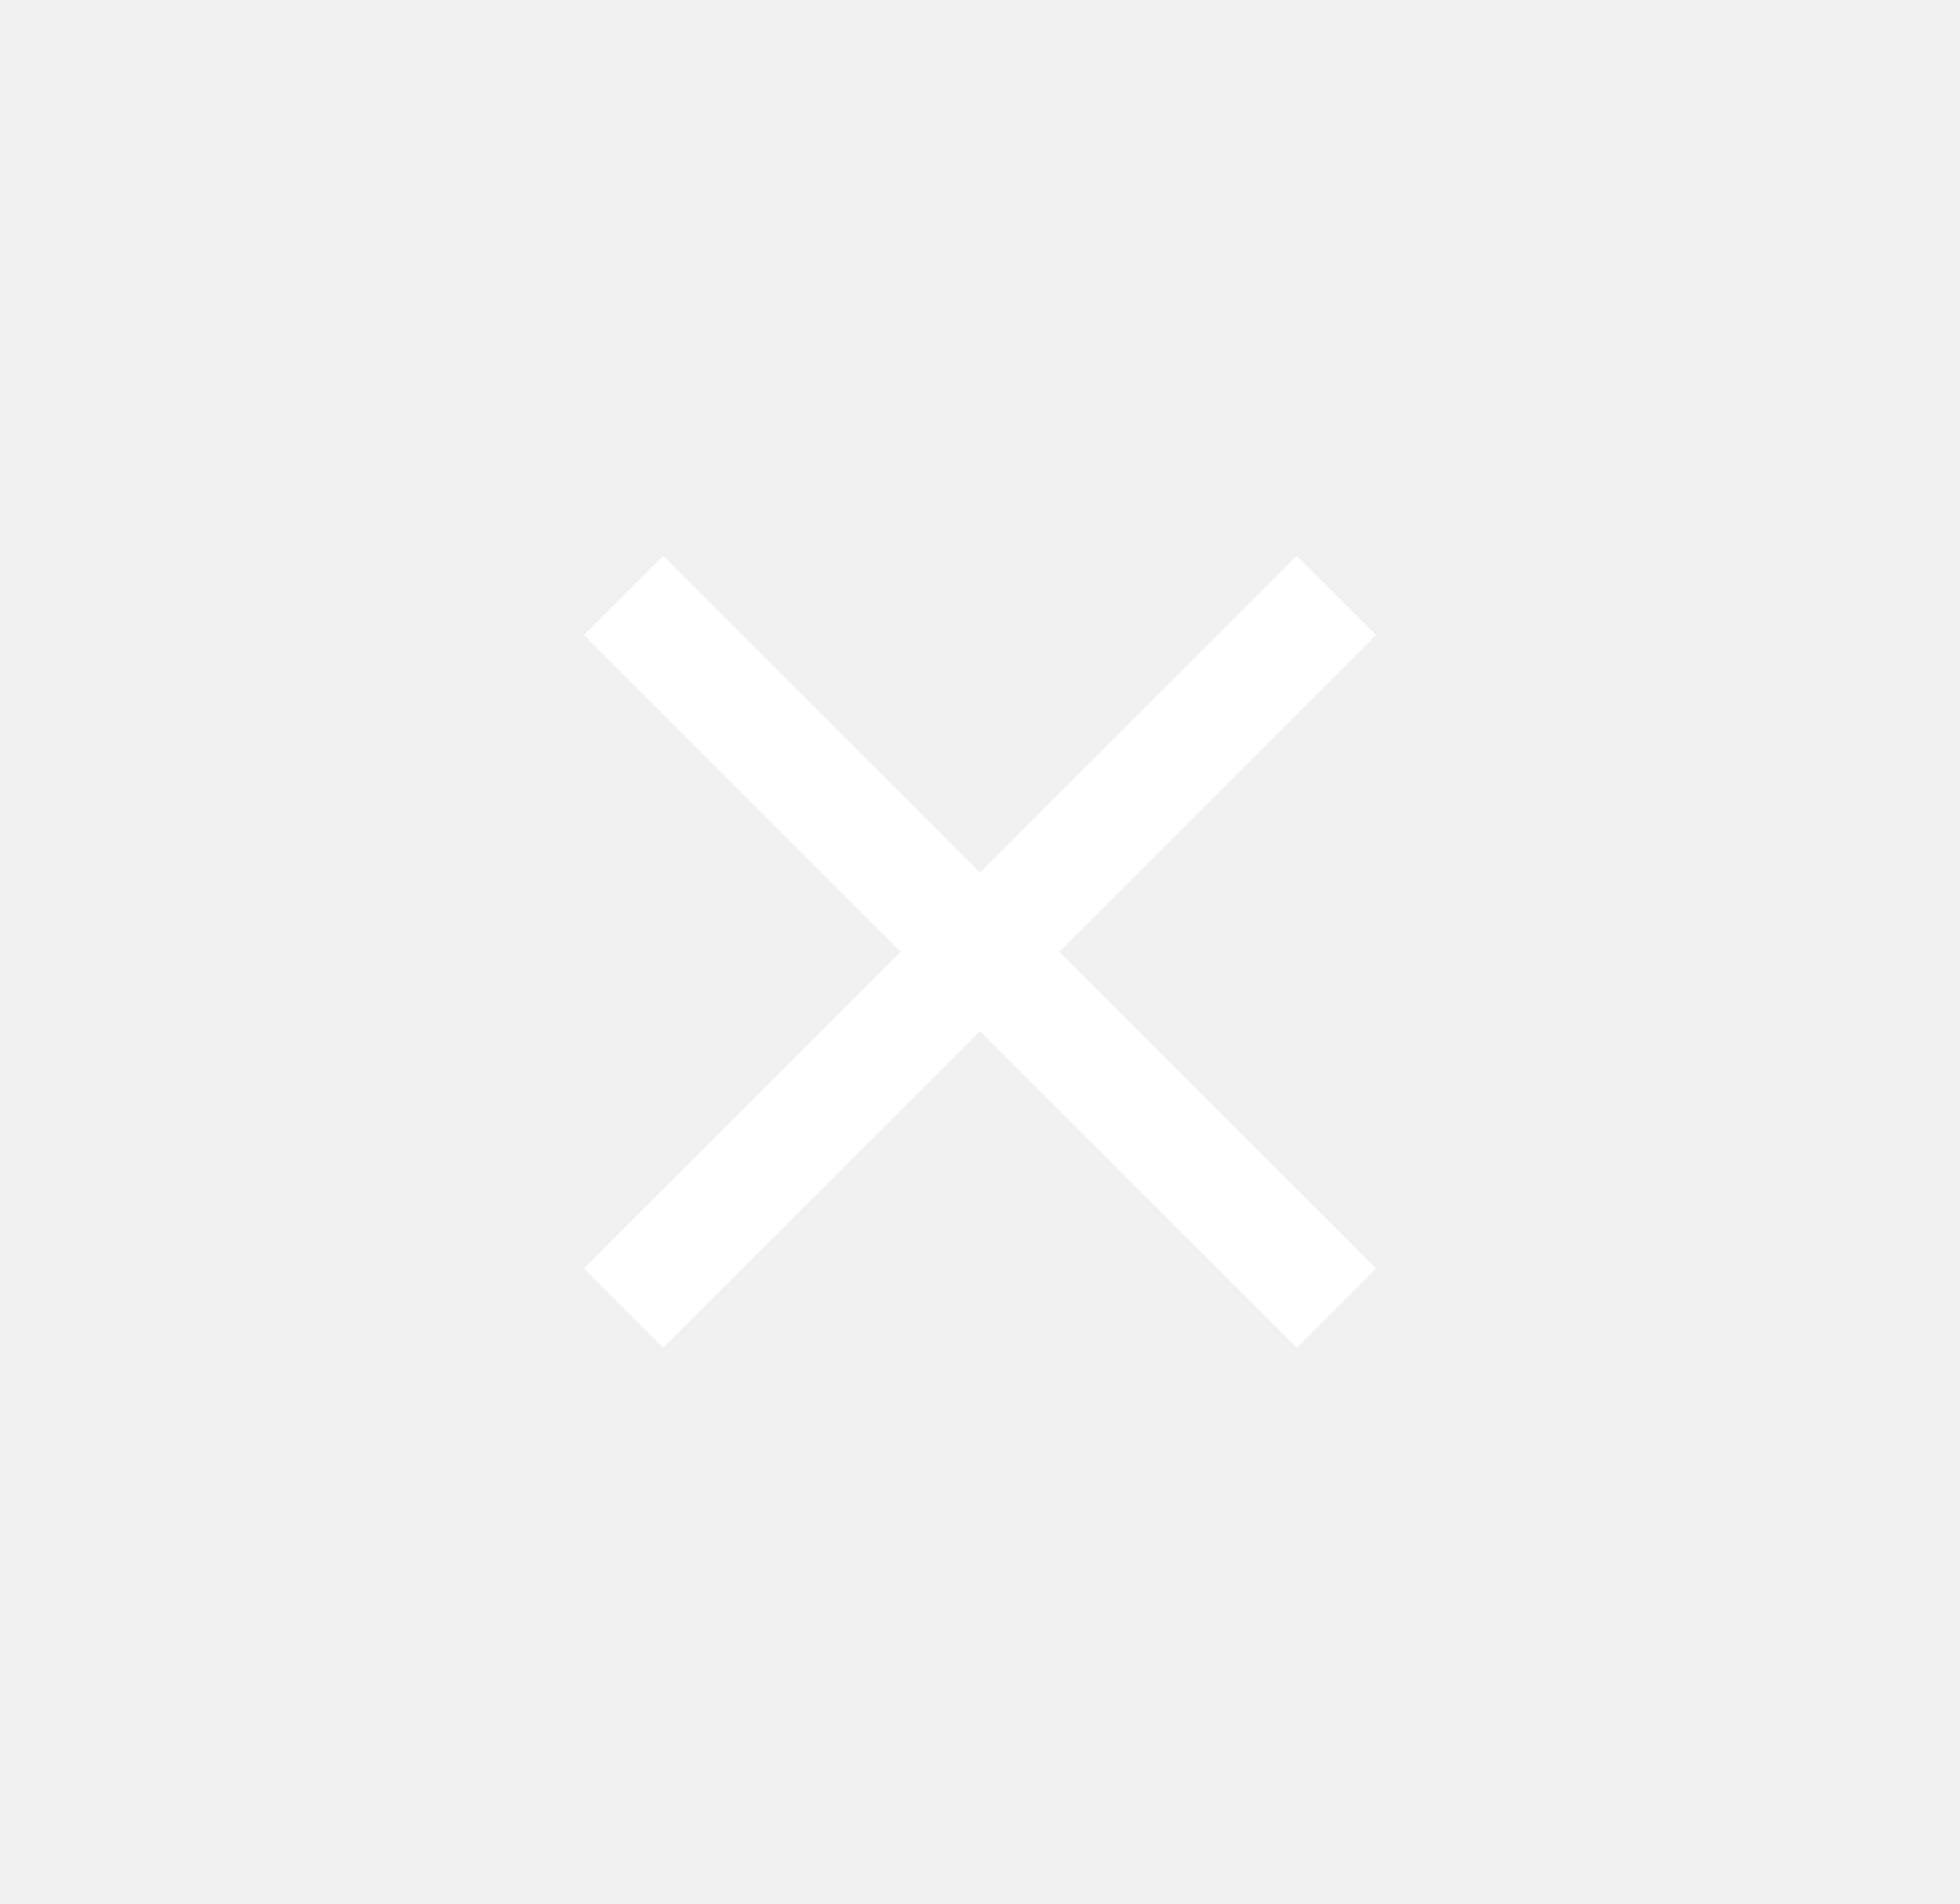
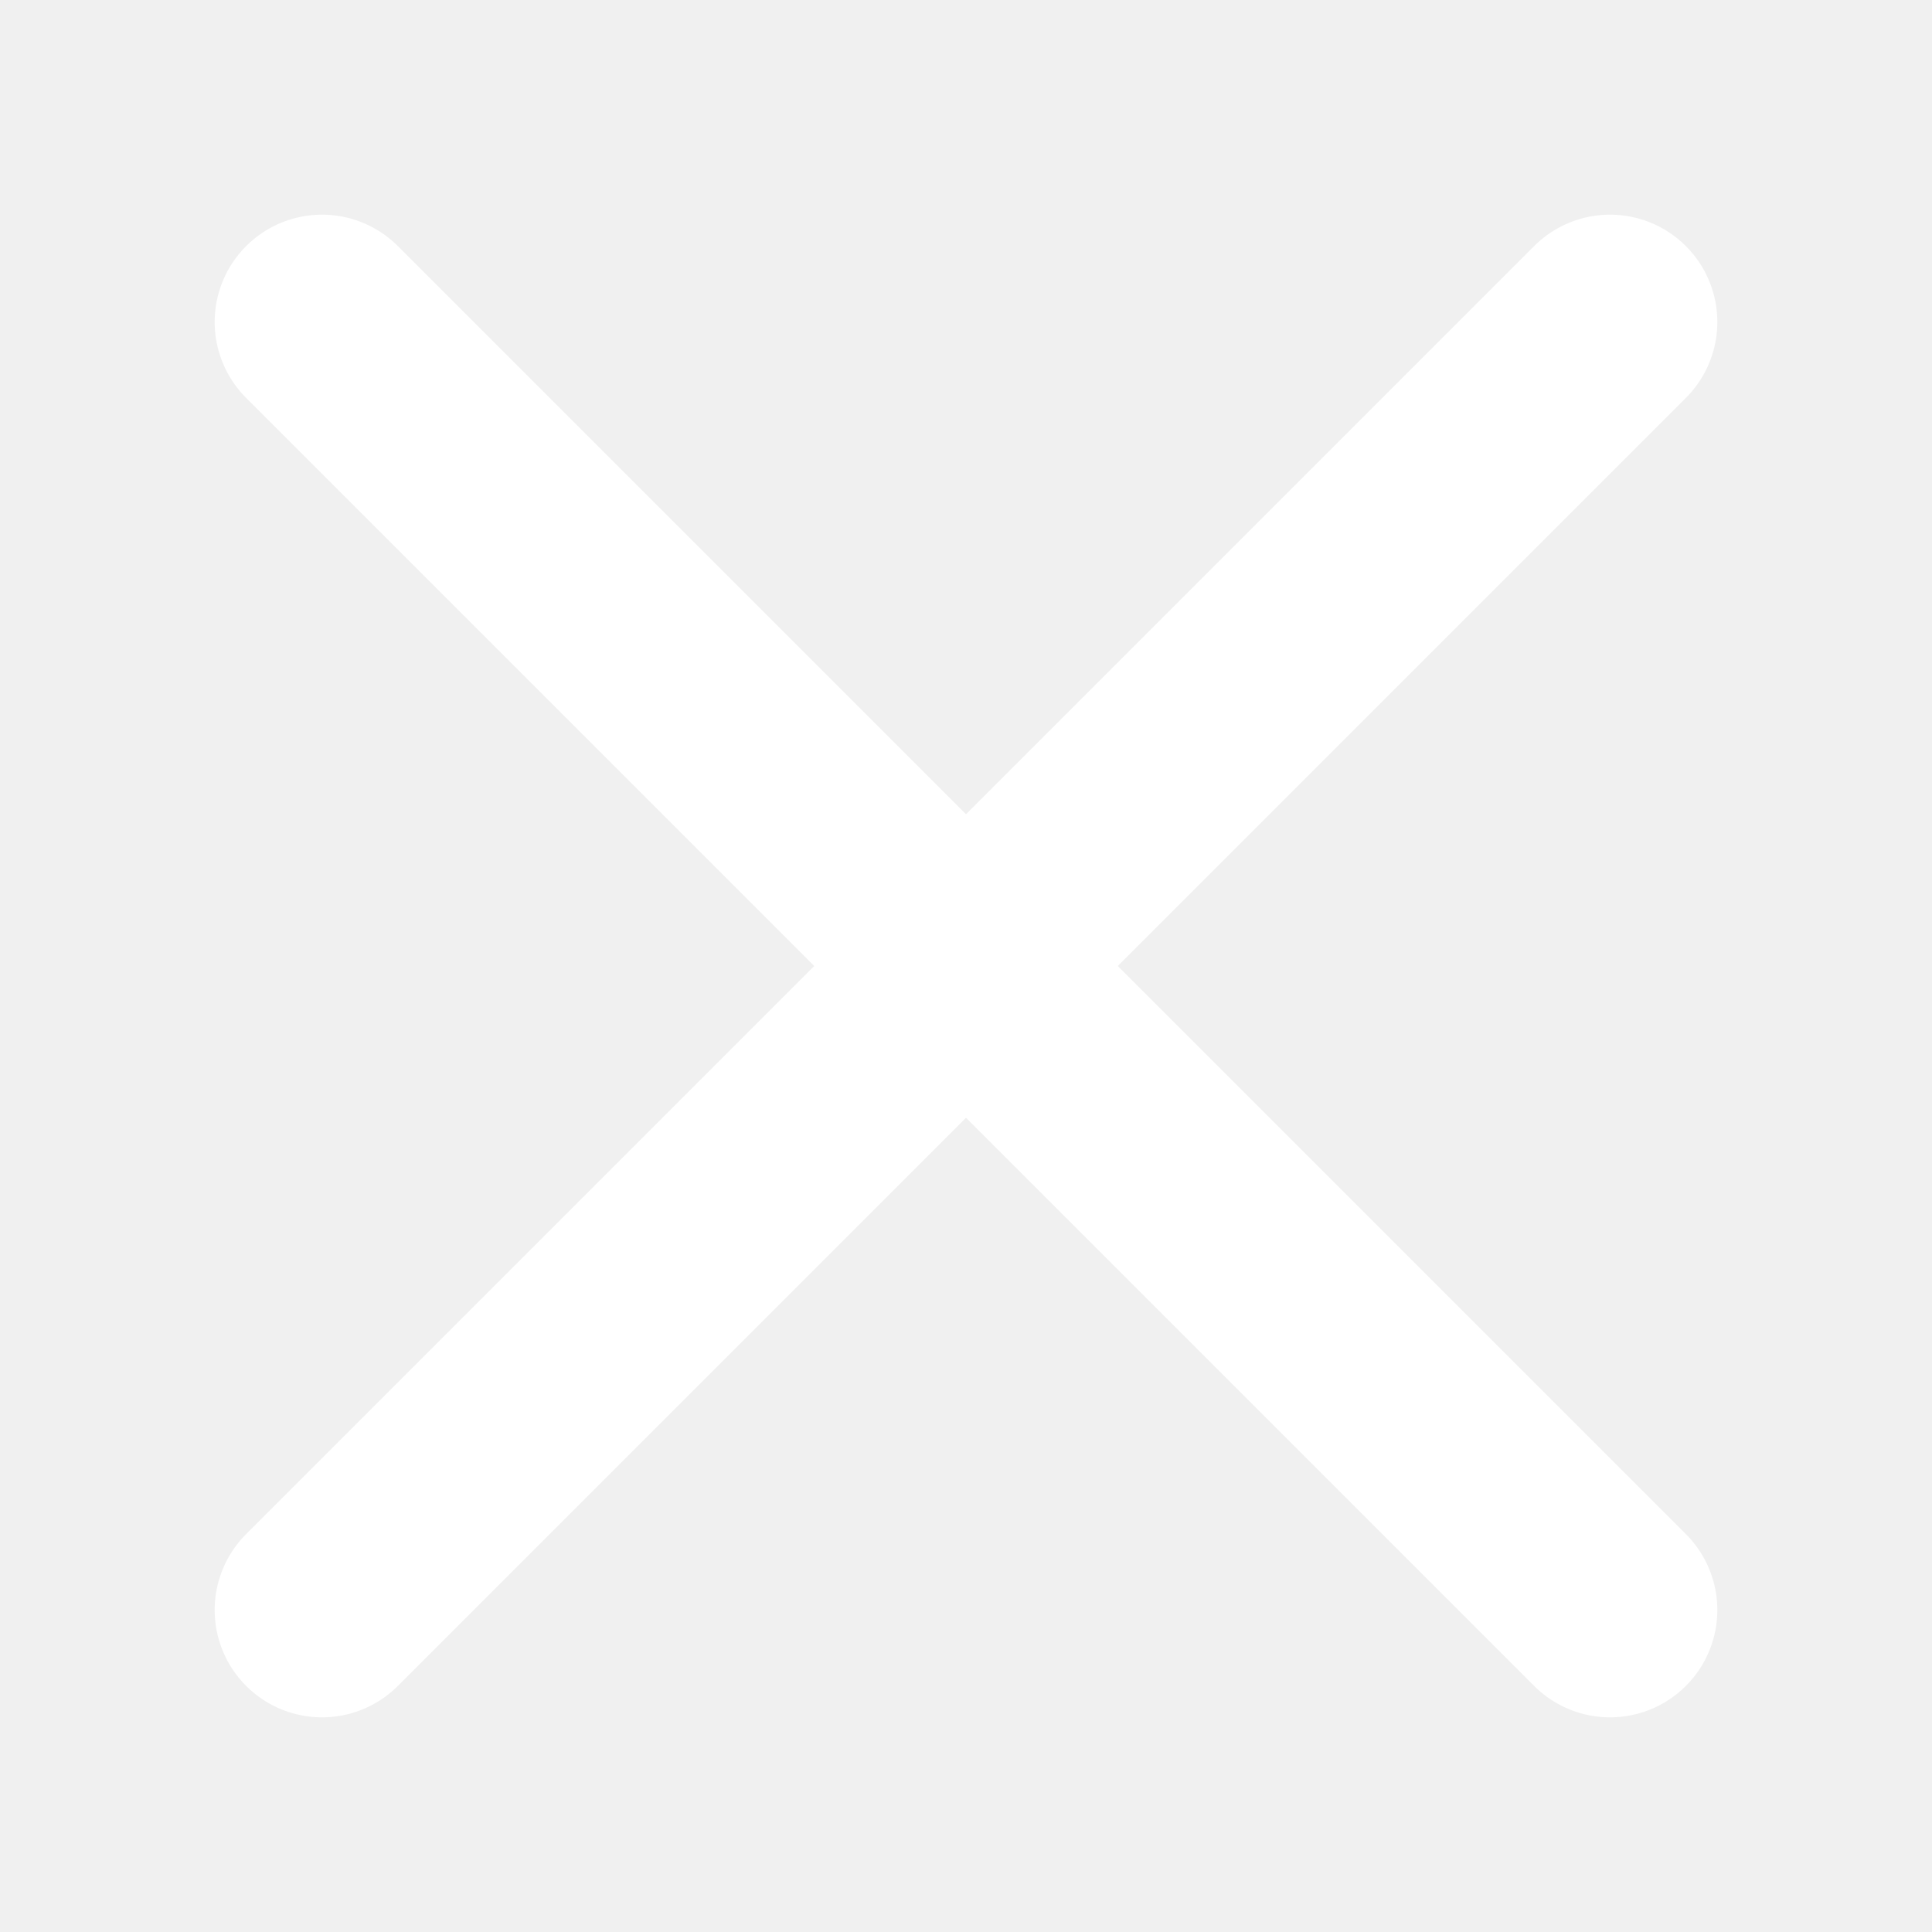
- <svg xmlns="http://www.w3.org/2000/svg" width="35" height="34" viewBox="0 0 35 34" fill="none">
-   <g clip-path="url(#clip0_2720_5941)">
-     <path d="M10.429 11.343L23.157 24.071L24.571 22.657L11.843 9.929L10.429 11.343Z" fill="white" />
-     <path d="M23.157 9.929L10.429 22.657L11.843 24.071L24.571 11.343L23.157 9.929Z" fill="white" />
-   </g>
-   <defs>
-     <clipPath id="clip0_2720_5941">
-       <rect width="24" height="24" fill="white" transform="translate(5.5 5)" />
-     </clipPath>
-   </defs>
+ <svg xmlns="http://www.w3.org/2000/svg" class="burger__close" width="18" height="18" viewBox="0 0 18 18" fill="none">
+   <path d="M15 15L3 3M15 3L3 15" stroke="#ffffff" stroke-width="2" stroke-linecap="round" />
</svg>
